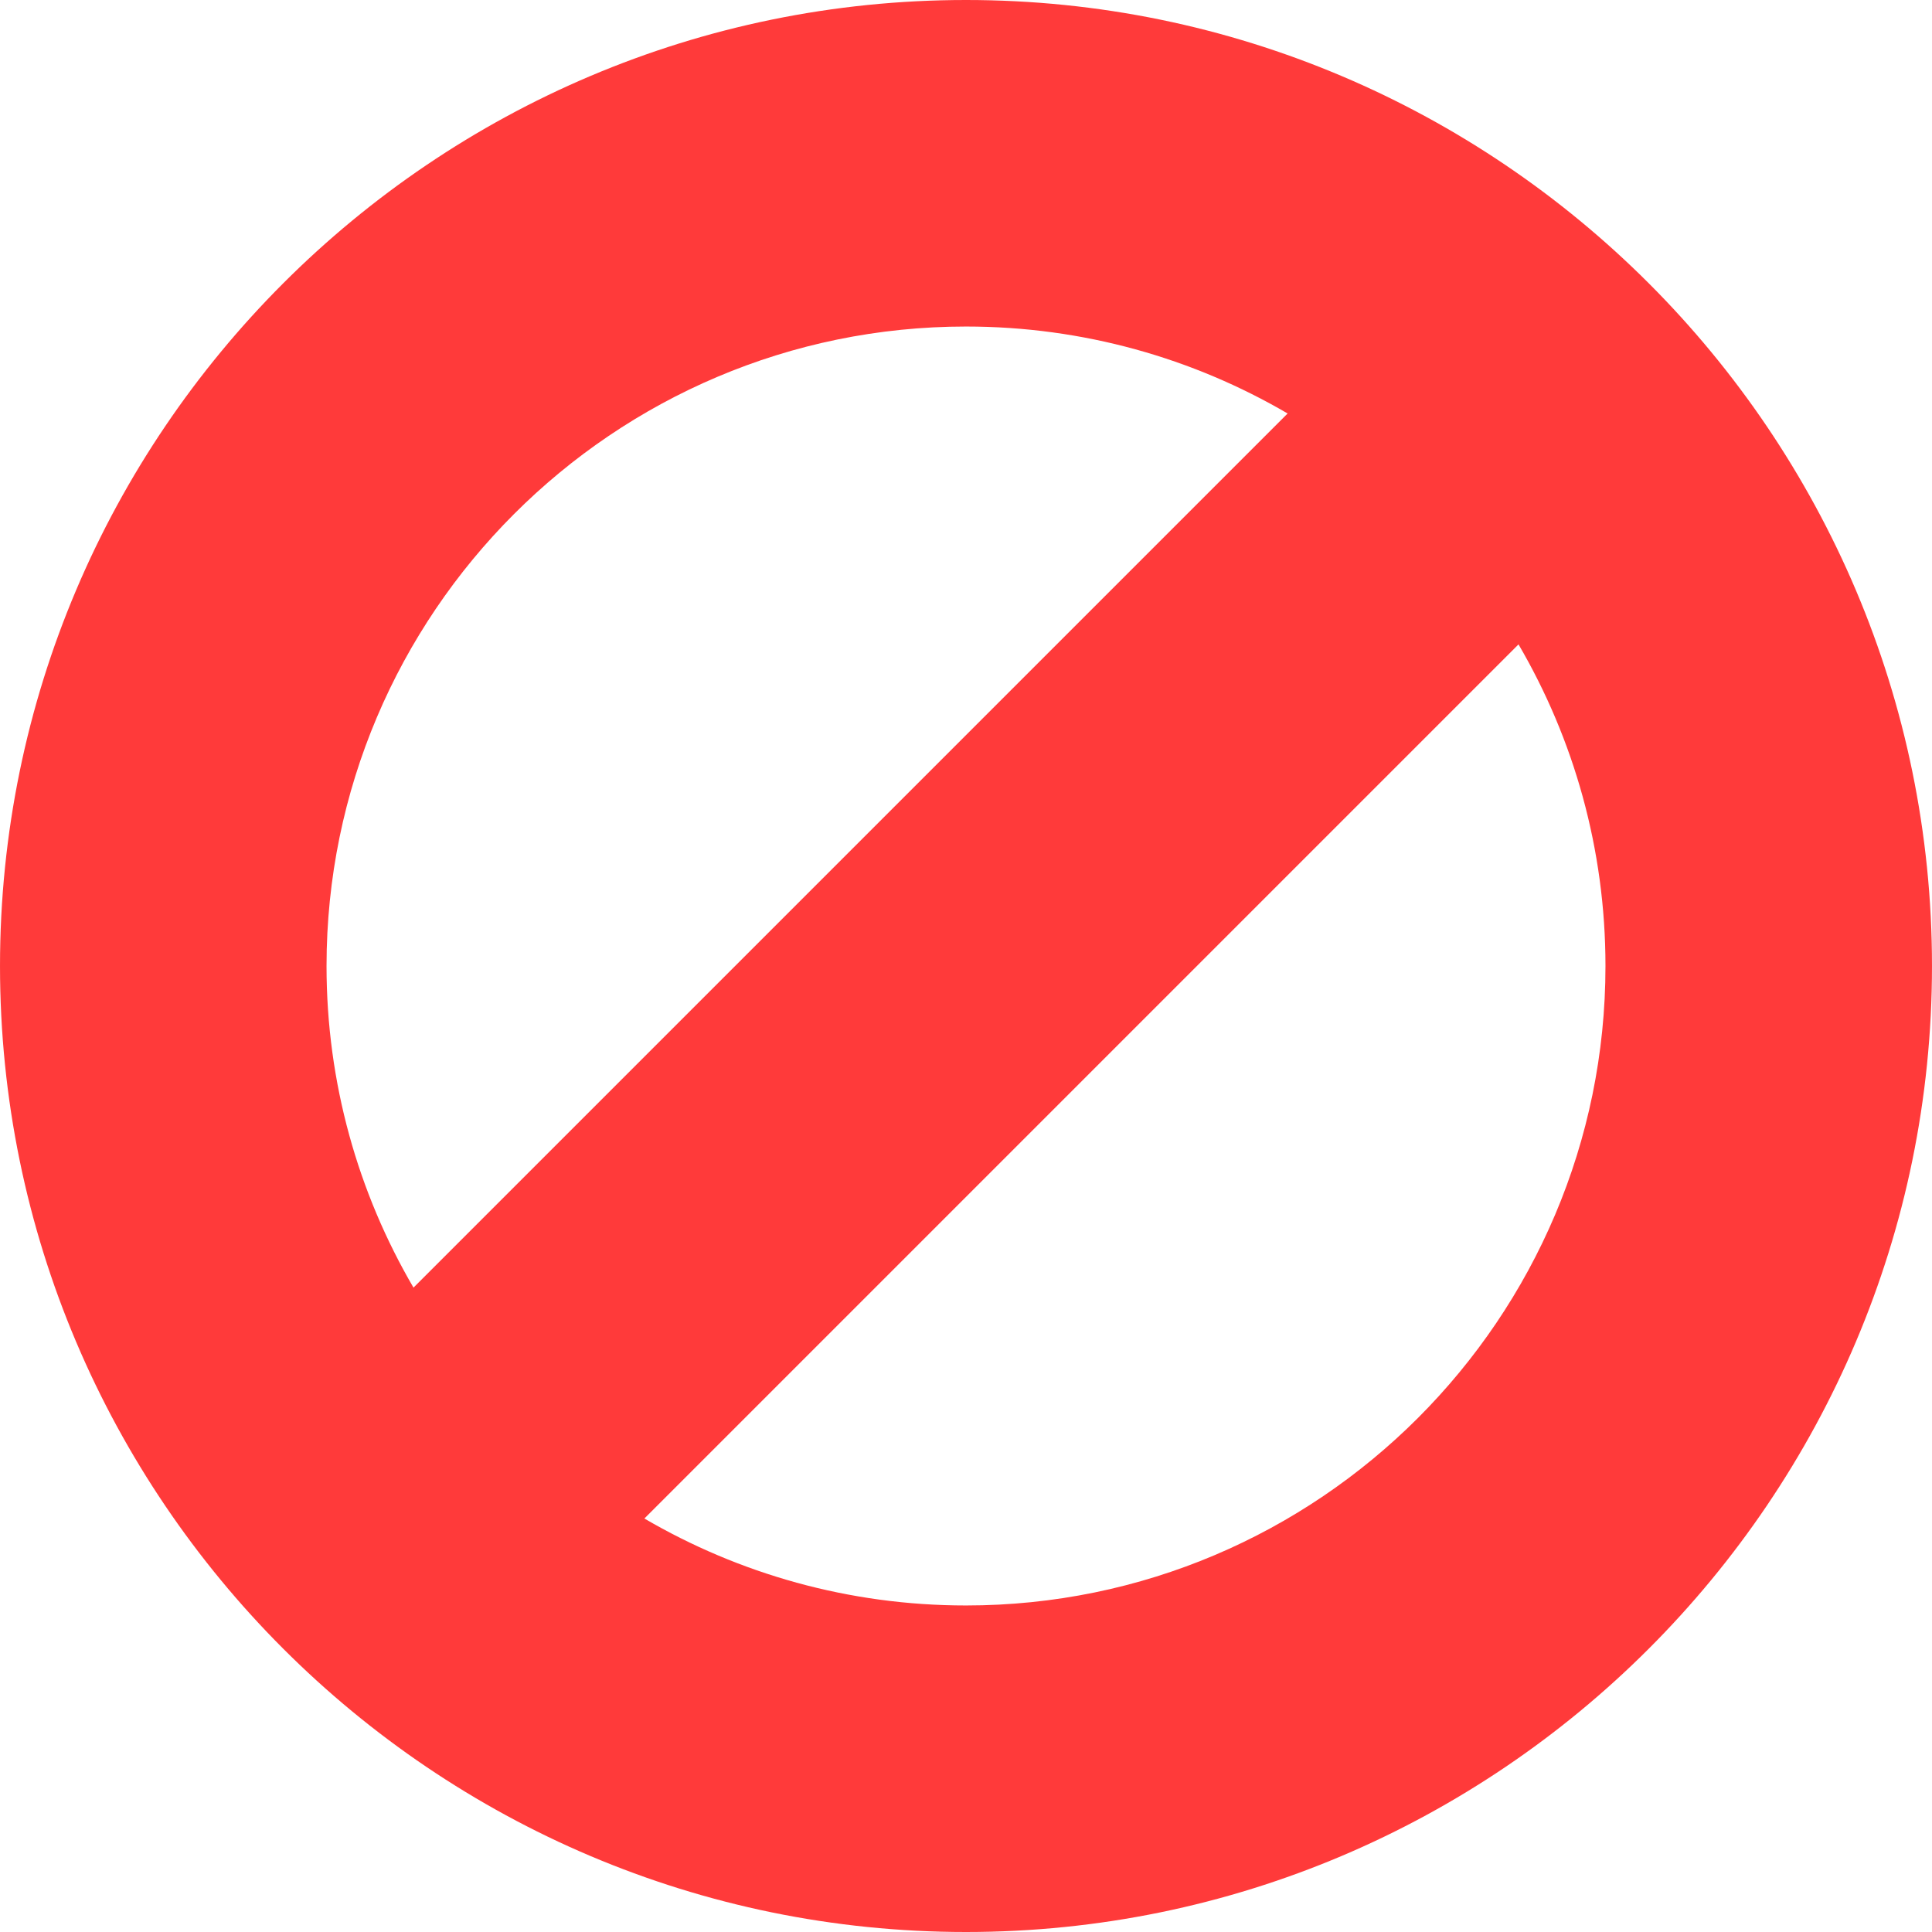
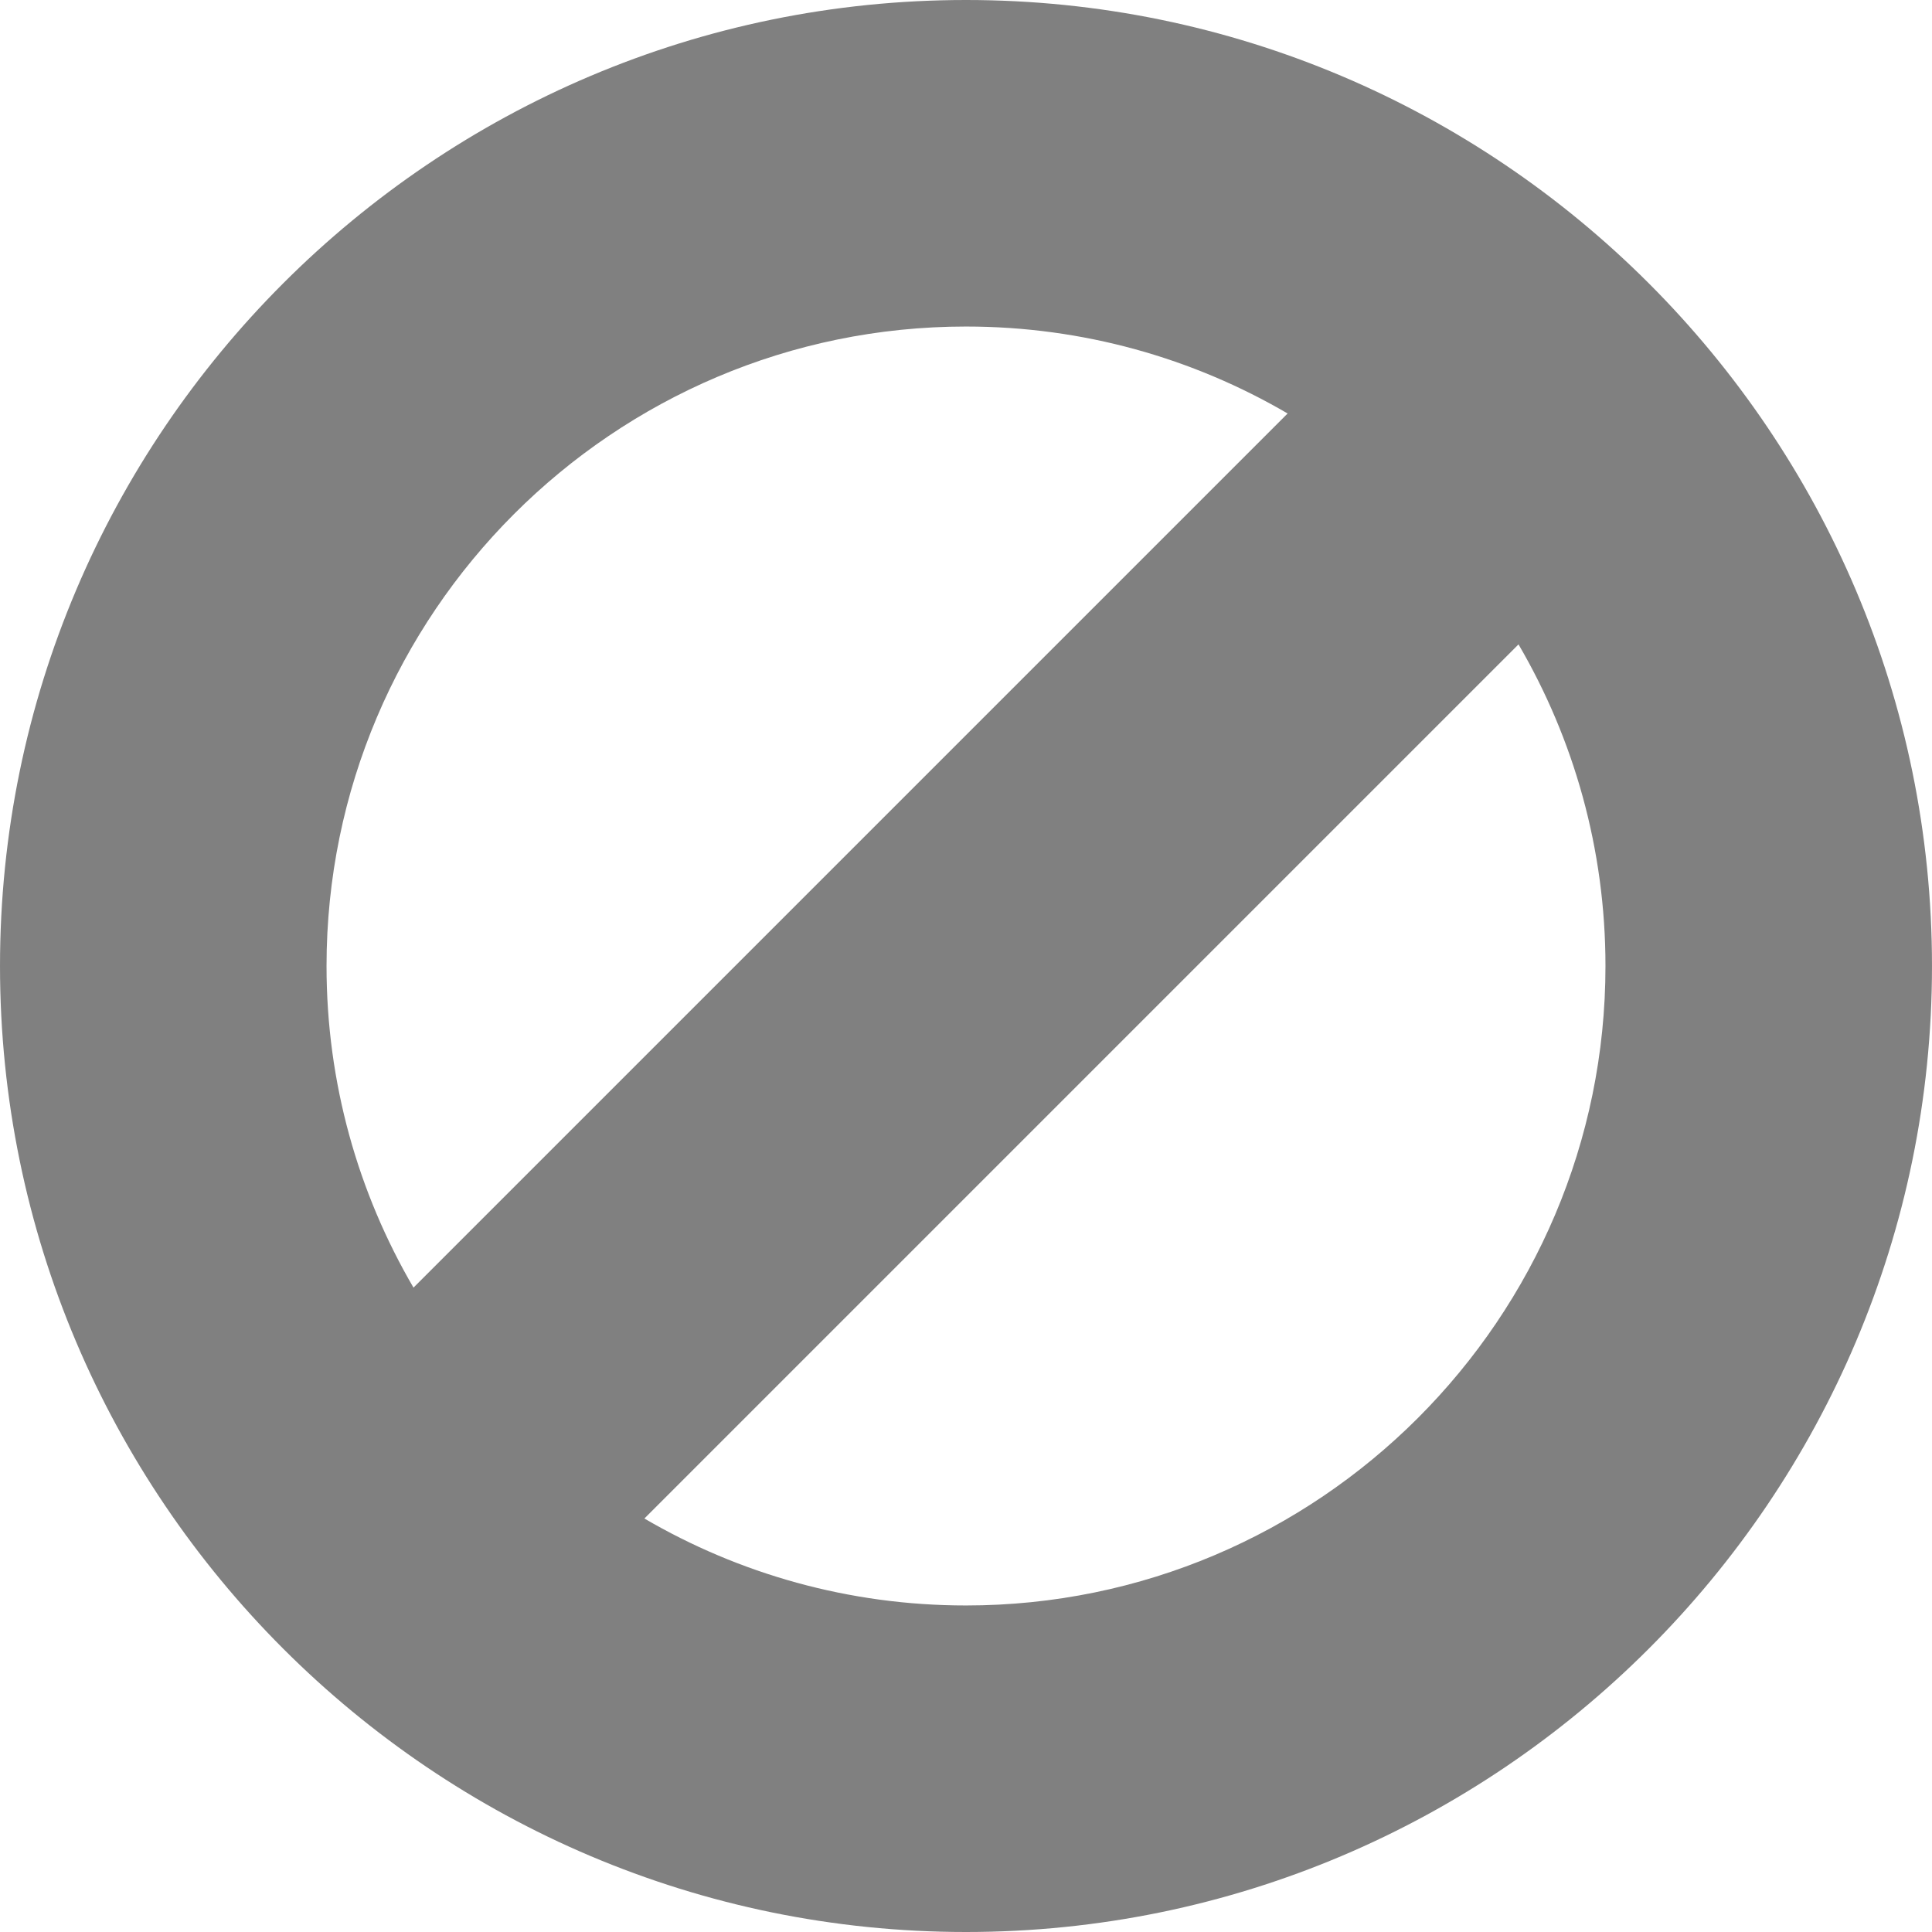
<svg xmlns="http://www.w3.org/2000/svg" version="1.1" width="512" height="512" x="0" y="0" viewBox="0 0 380 380" style="enable-background:new 0 0 512 512" xml:space="preserve" class="">
  <g>
-     <path d="M190.001,0C85.233,0,0.001,85.233,0.001,190s85.231,190,189.999,190c104.767,0,189.998-85.233,189.998-190  S294.767,0,190.001,0z M190.001,64.225c23.047,0,44.662,6.237,63.258,17.103l-171.93,171.93  C70.462,234.663,64.225,213.047,64.225,190C64.225,120.647,120.649,64.225,190.001,64.225z M190.001,315.775  c-23.048,0-44.662-6.237-63.258-17.103l171.93-171.93c10.866,18.596,17.103,40.211,17.103,63.258  C315.776,259.353,259.352,315.775,190.001,315.775z" fill="#ff3a3a" data-original="#000000" style="" class="" />
+     <path d="M190.001,0C85.233,0,0.001,85.233,0.001,190s85.231,190,189.999,190c104.767,0,189.998-85.233,189.998-190  S294.767,0,190.001,0z M190.001,64.225c23.047,0,44.662,6.237,63.258,17.103l-171.93,171.93  C70.462,234.663,64.225,213.047,64.225,190C64.225,120.647,120.649,64.225,190.001,64.225z M190.001,315.775  c-23.048,0-44.662-6.237-63.258-17.103l171.93-171.93c10.866,18.596,17.103,40.211,17.103,63.258  C315.776,259.353,259.352,315.775,190.001,315.775z" fill="grey" data-original="#000000" style="" class="" />
    <g>
</g>
    <g>
</g>
    <g>
</g>
    <g>
</g>
    <g>
</g>
    <g>
</g>
    <g>
</g>
    <g>
</g>
    <g>
</g>
    <g>
</g>
    <g>
</g>
    <g>
</g>
    <g>
</g>
    <g>
</g>
    <g>
</g>
  </g>
</svg>
